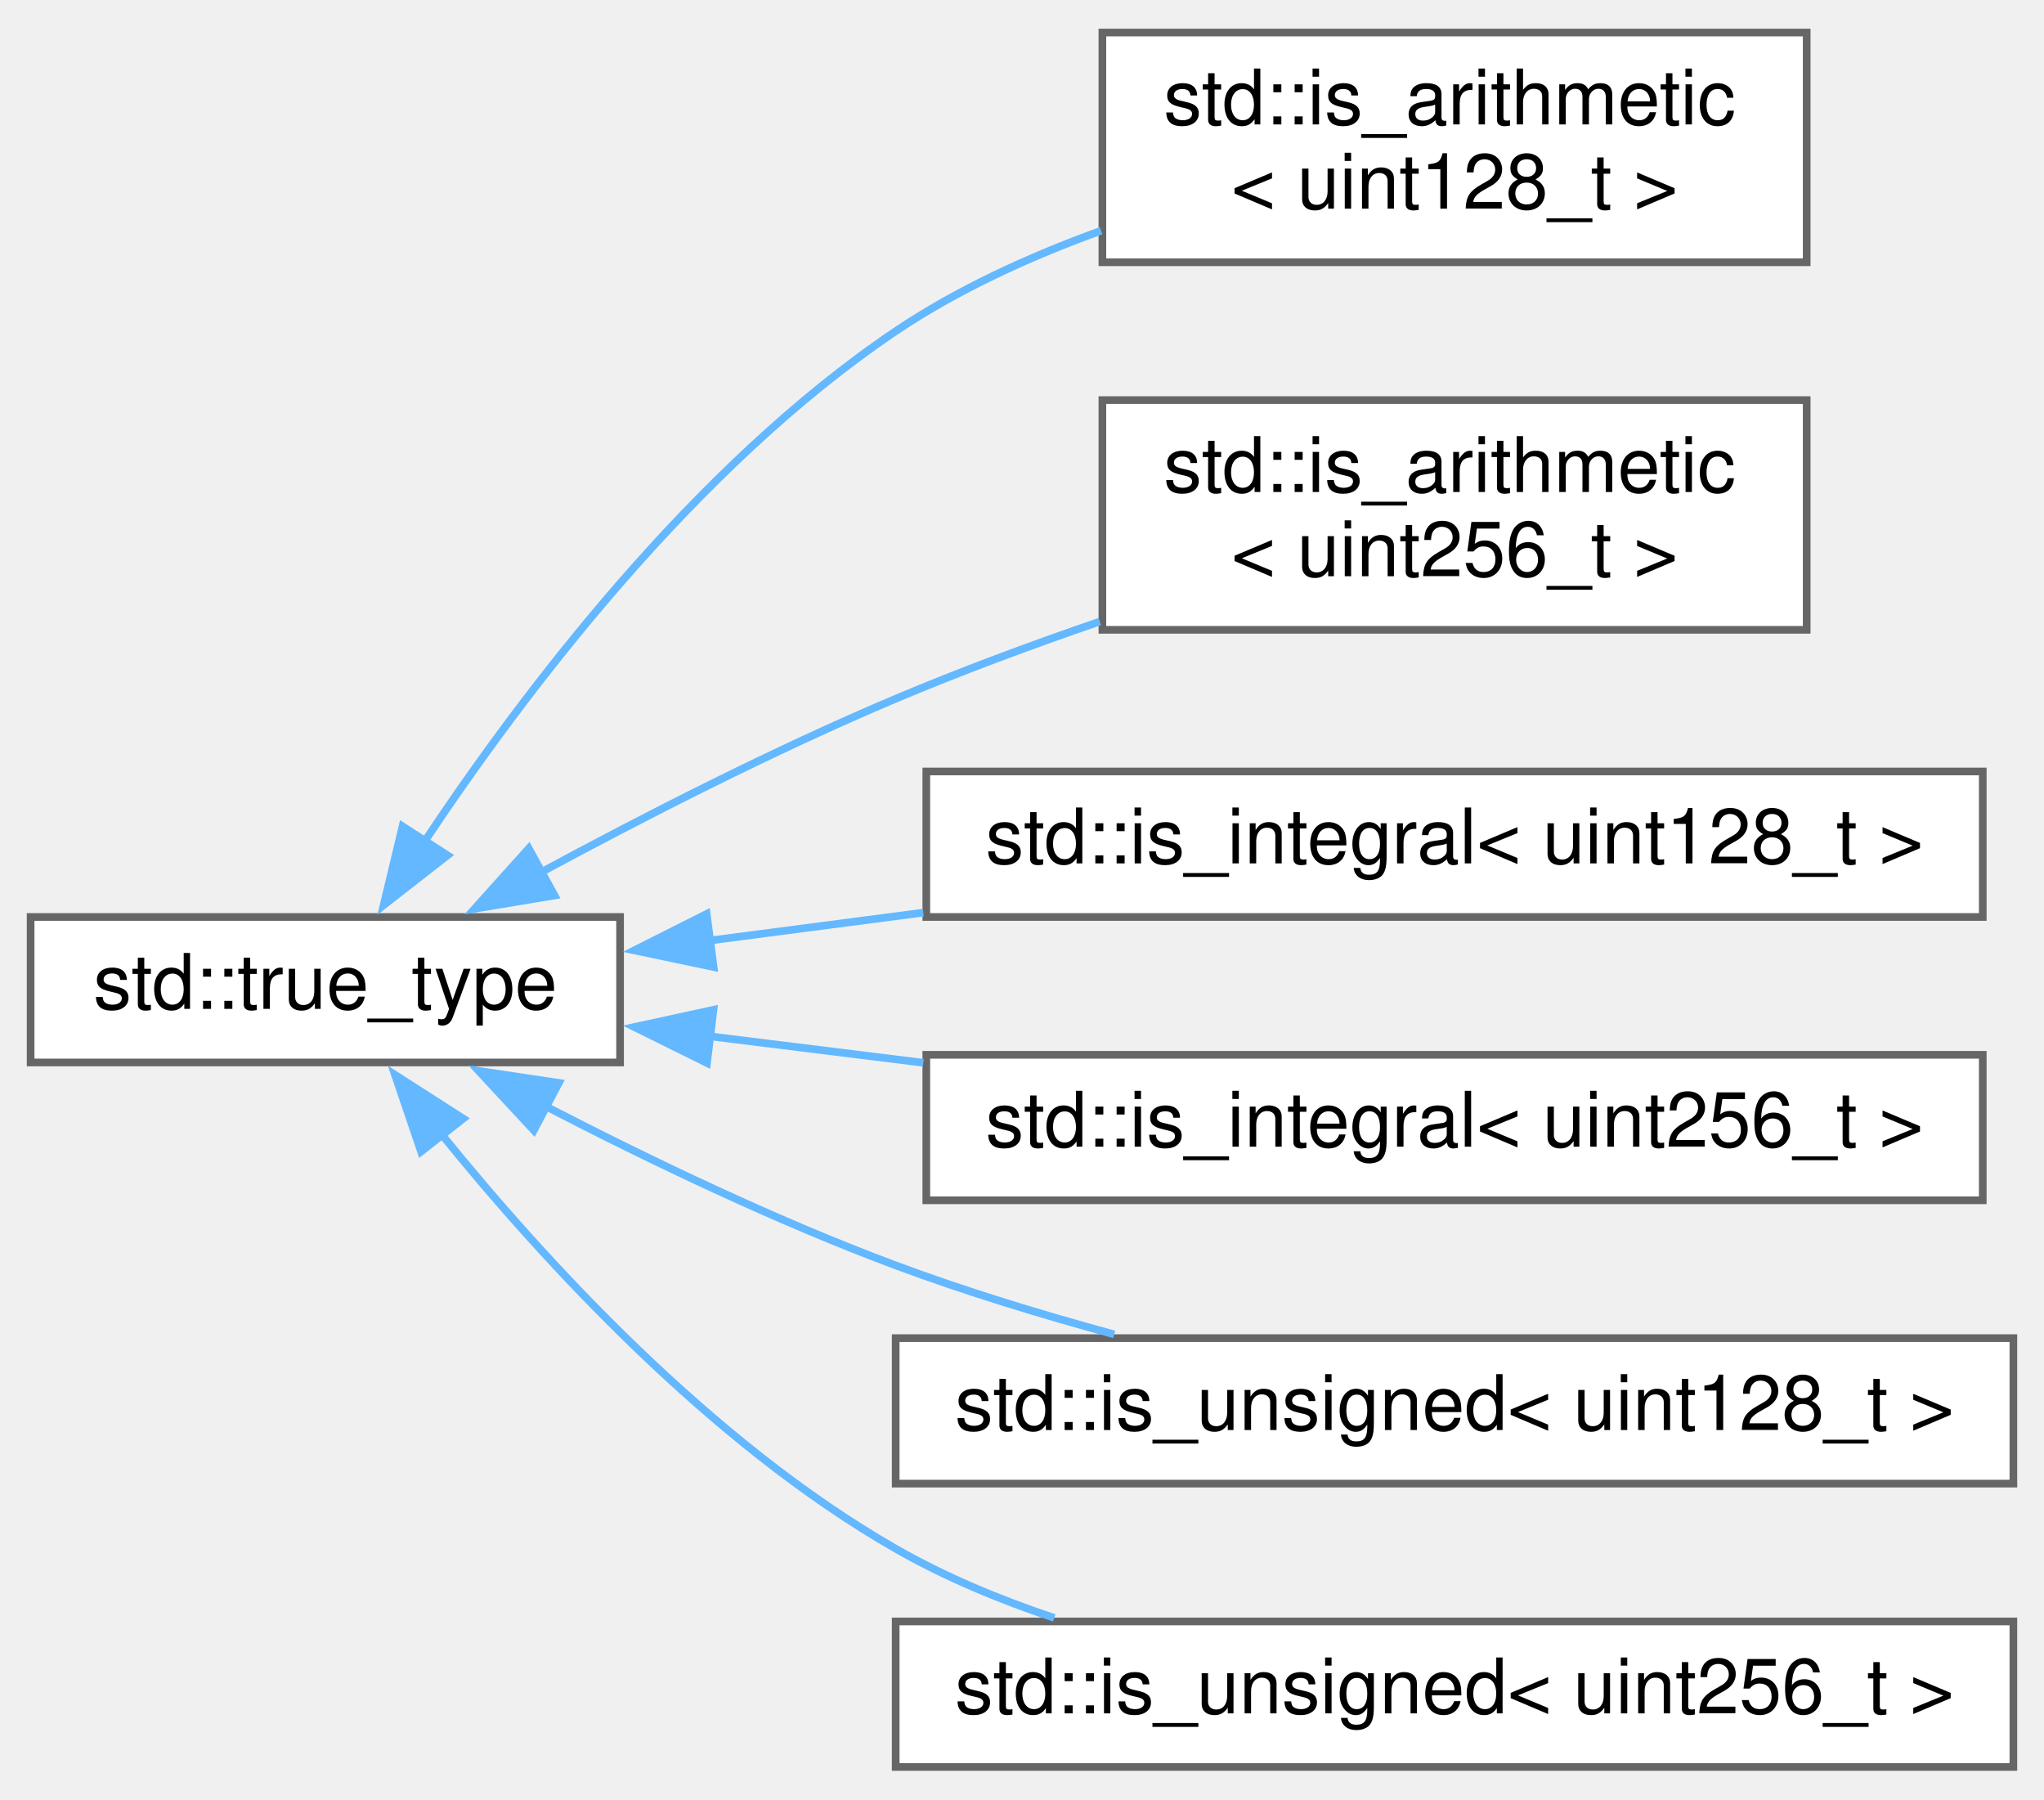
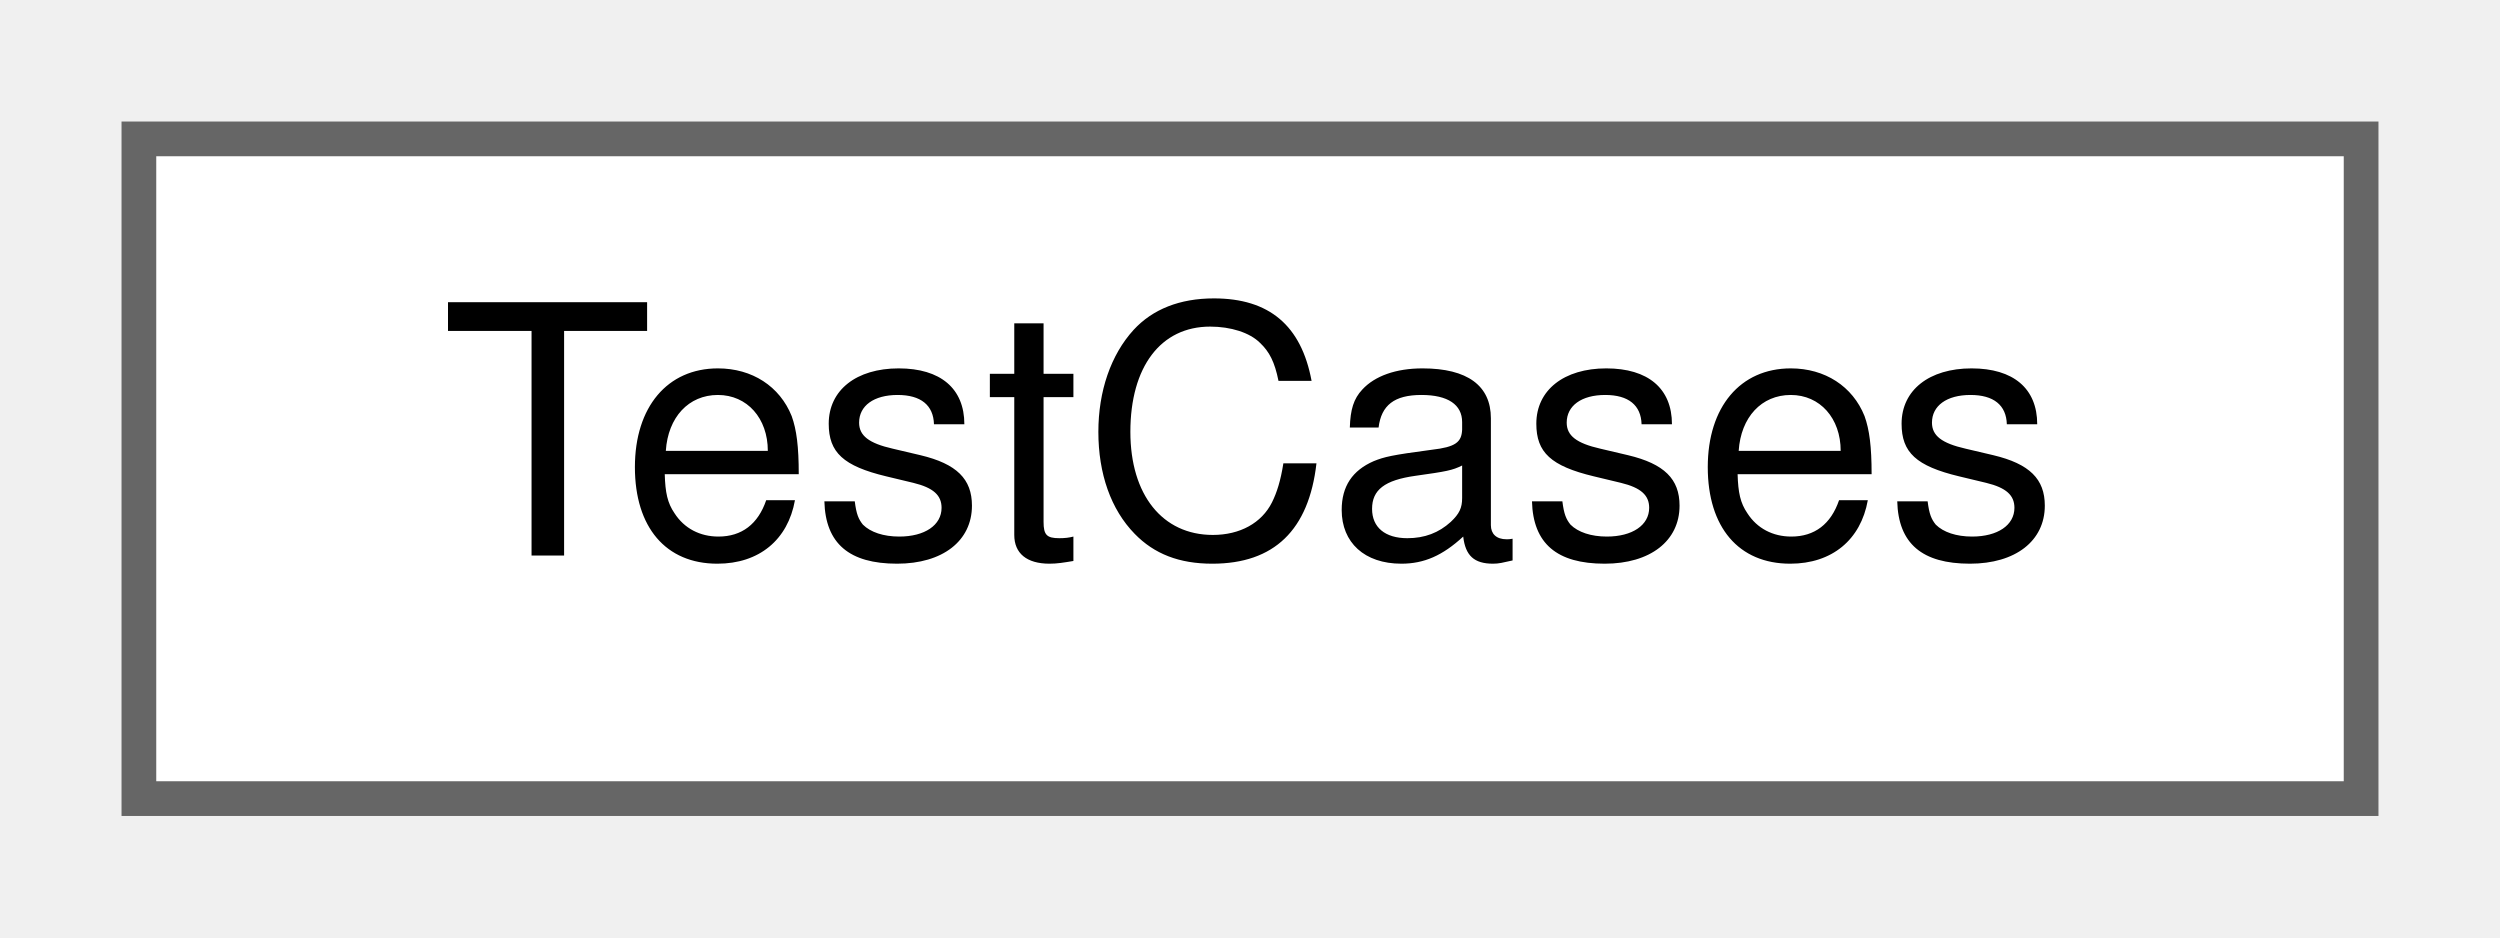
- <svg xmlns="http://www.w3.org/2000/svg" xmlns:xlink="http://www.w3.org/1999/xlink" width="267pt" height="235pt" viewBox="0.00 0.00 267.00 234.50">
-   <g id="graph0" class="graph" transform="scale(1 1) rotate(0) translate(4 230.5)">
+ <svg xmlns="http://www.w3.org/2000/svg" xmlns:xlink="http://www.w3.org/1999/xlink" width="72pt" height="27pt" viewBox="0.00 0.00 72.00 27.00">
+   <g id="graph0" class="graph" transform="scale(1 1) rotate(0) translate(4 23)">
    <g id="node1" class="node">
      <g id="a_node1">
-         <a target="_blank" xlink:href="http://en.cppreference.com/w/cpp/types/integral_constant.html" xlink:title=" ">
-           <polygon fill="white" stroke="#666666" points="77,-111 0,-111 0,-92 77,-92 77,-111" />
-           <text text-anchor="middle" x="38.5" y="-99" font-family="Helvetica,sans-Serif" font-size="10.00">std::true_type</text>
+         <a xlink:href="d5/d58/class_test_cases.html" target="_top" xlink:title="class encapsulating the necessary test cases">
+           <polygon fill="white" stroke="#666666" points="64,-19 0,-19 0,0 64,0 64,-19" />
+           <text text-anchor="middle" x="32" y="-7" font-family="Helvetica,sans-Serif" font-size="10.00">TestCases</text>
        </a>
      </g>
    </g>
-     <g id="node2" class="node">
-       <g id="a_node2">
-         <a xlink:href="d2/dfc/structstd_1_1is__arithmetic_3_01uint128__t_01_4.html" target="_top" xlink:title=" ">
-           <polygon fill="white" stroke="#666666" points="232,-226.5 140,-226.5 140,-196.5 232,-196.5 232,-226.5" />
-           <text text-anchor="start" x="148" y="-214.5" font-family="Helvetica,sans-Serif" font-size="10.00">std::is_arithmetic</text>
-           <text text-anchor="middle" x="186" y="-203.5" font-family="Helvetica,sans-Serif" font-size="10.00">&lt; uint128_t &gt;</text>
-         </a>
-       </g>
-     </g>
-     <g id="edge1" class="edge">
-       <path fill="none" stroke="#63b8ff" d="M51.48,-120.89C64.42,-140.32 86.75,-169.82 113,-187.5 121.09,-192.95 130.52,-197.25 139.83,-200.62" />
-       <polygon fill="#63b8ff" stroke="#63b8ff" points="54.46,-119.05 46.11,-112.54 48.58,-122.84 54.46,-119.05" />
-     </g>
-     <g id="node3" class="node">
-       <g id="a_node3">
-         <a xlink:href="dc/d6d/structstd_1_1is__arithmetic_3_01uint256__t_01_4.html" target="_top" xlink:title=" ">
-           <polygon fill="white" stroke="#666666" points="232,-178.5 140,-178.5 140,-148.5 232,-148.5 232,-178.5" />
-           <text text-anchor="start" x="148" y="-166.5" font-family="Helvetica,sans-Serif" font-size="10.00">std::is_arithmetic</text>
-           <text text-anchor="middle" x="186" y="-155.5" font-family="Helvetica,sans-Serif" font-size="10.00">&lt; uint256_t &gt;</text>
-         </a>
-       </g>
-     </g>
-     <g id="edge2" class="edge">
-       <path fill="none" stroke="#63b8ff" d="M66.41,-116.69C80.11,-124.1 97.18,-132.82 113,-139.5 121.5,-143.09 130.73,-146.51 139.66,-149.58" />
-       <polygon fill="#63b8ff" stroke="#63b8ff" points="68.44,-113.81 57.99,-112.07 65.07,-119.95 68.44,-113.81" />
-     </g>
-     <g id="node4" class="node">
-       <g id="a_node4">
-         <a xlink:href="d2/dd4/structstd_1_1is__integral_3_01uint128__t_01_4.html" target="_top" xlink:title=" ">
-           <polygon fill="white" stroke="#666666" points="255,-130 117,-130 117,-111 255,-111 255,-130" />
-           <text text-anchor="middle" x="186" y="-118" font-family="Helvetica,sans-Serif" font-size="10.00">std::is_integral&lt; uint128_t &gt;</text>
-         </a>
-       </g>
-     </g>
-     <g id="edge3" class="edge">
-       <path fill="none" stroke="#63b8ff" d="M88.47,-107.89C97.51,-109.08 107.11,-110.33 116.61,-111.57" />
-       <polygon fill="#63b8ff" stroke="#63b8ff" points="89.22,-104.46 78.85,-106.64 88.31,-111.4 89.22,-104.46" />
-     </g>
-     <g id="node5" class="node">
-       <g id="a_node5">
-         <a xlink:href="d7/d47/structstd_1_1is__integral_3_01uint256__t_01_4.html" target="_top" xlink:title=" ">
-           <polygon fill="white" stroke="#666666" points="255,-93 117,-93 117,-74 255,-74 255,-93" />
-           <text text-anchor="middle" x="186" y="-81" font-family="Helvetica,sans-Serif" font-size="10.00">std::is_integral&lt; uint256_t &gt;</text>
-         </a>
-       </g>
-     </g>
-     <g id="edge4" class="edge">
-       <path fill="none" stroke="#63b8ff" d="M88.77,-95.41C97.73,-94.3 107.22,-93.12 116.61,-91.96" />
-       <polygon fill="#63b8ff" stroke="#63b8ff" points="88.35,-91.93 78.85,-96.63 89.2,-98.88 88.35,-91.93" />
-     </g>
-     <g id="node6" class="node">
-       <g id="a_node6">
-         <a xlink:href="d5/d25/structstd_1_1is__unsigned_3_01uint128__t_01_4.html" target="_top" xlink:title=" ">
-           <polygon fill="white" stroke="#666666" points="259,-56 113,-56 113,-37 259,-37 259,-56" />
-           <text text-anchor="middle" x="186" y="-44" font-family="Helvetica,sans-Serif" font-size="10.00">std::is_unsigned&lt; uint128_t &gt;</text>
-         </a>
-       </g>
-     </g>
-     <g id="edge5" class="edge">
-       <path fill="none" stroke="#63b8ff" d="M67.27,-86.28C80.79,-79.29 97.45,-71.29 113,-65.5 122.09,-62.11 132.03,-59.08 141.54,-56.49" />
-       <polygon fill="#63b8ff" stroke="#63b8ff" points="65.73,-83.14 58.52,-90.9 69,-89.33 65.73,-83.14" />
-     </g>
-     <g id="node7" class="node">
-       <g id="a_node7">
-         <a xlink:href="df/d99/structstd_1_1is__unsigned_3_01uint256__t_01_4.html" target="_top" xlink:title=" ">
-           <polygon fill="white" stroke="#666666" points="259,-19 113,-19 113,0 259,0 259,-19" />
-           <text text-anchor="middle" x="186" y="-7" font-family="Helvetica,sans-Serif" font-size="10.00">std::is_unsigned&lt; uint256_t &gt;</text>
-         </a>
-       </g>
-     </g>
-     <g id="edge6" class="edge">
-       <path fill="none" stroke="#63b8ff" d="M53.59,-82.73C67.07,-66.08 88.86,-42.32 113,-28.5 119.39,-24.84 126.51,-21.87 133.71,-19.46" />
-       <polygon fill="#63b8ff" stroke="#63b8ff" points="51,-80.36 47.59,-90.39 56.51,-84.67 51,-80.36" />
-     </g>
  </g>
</svg>
